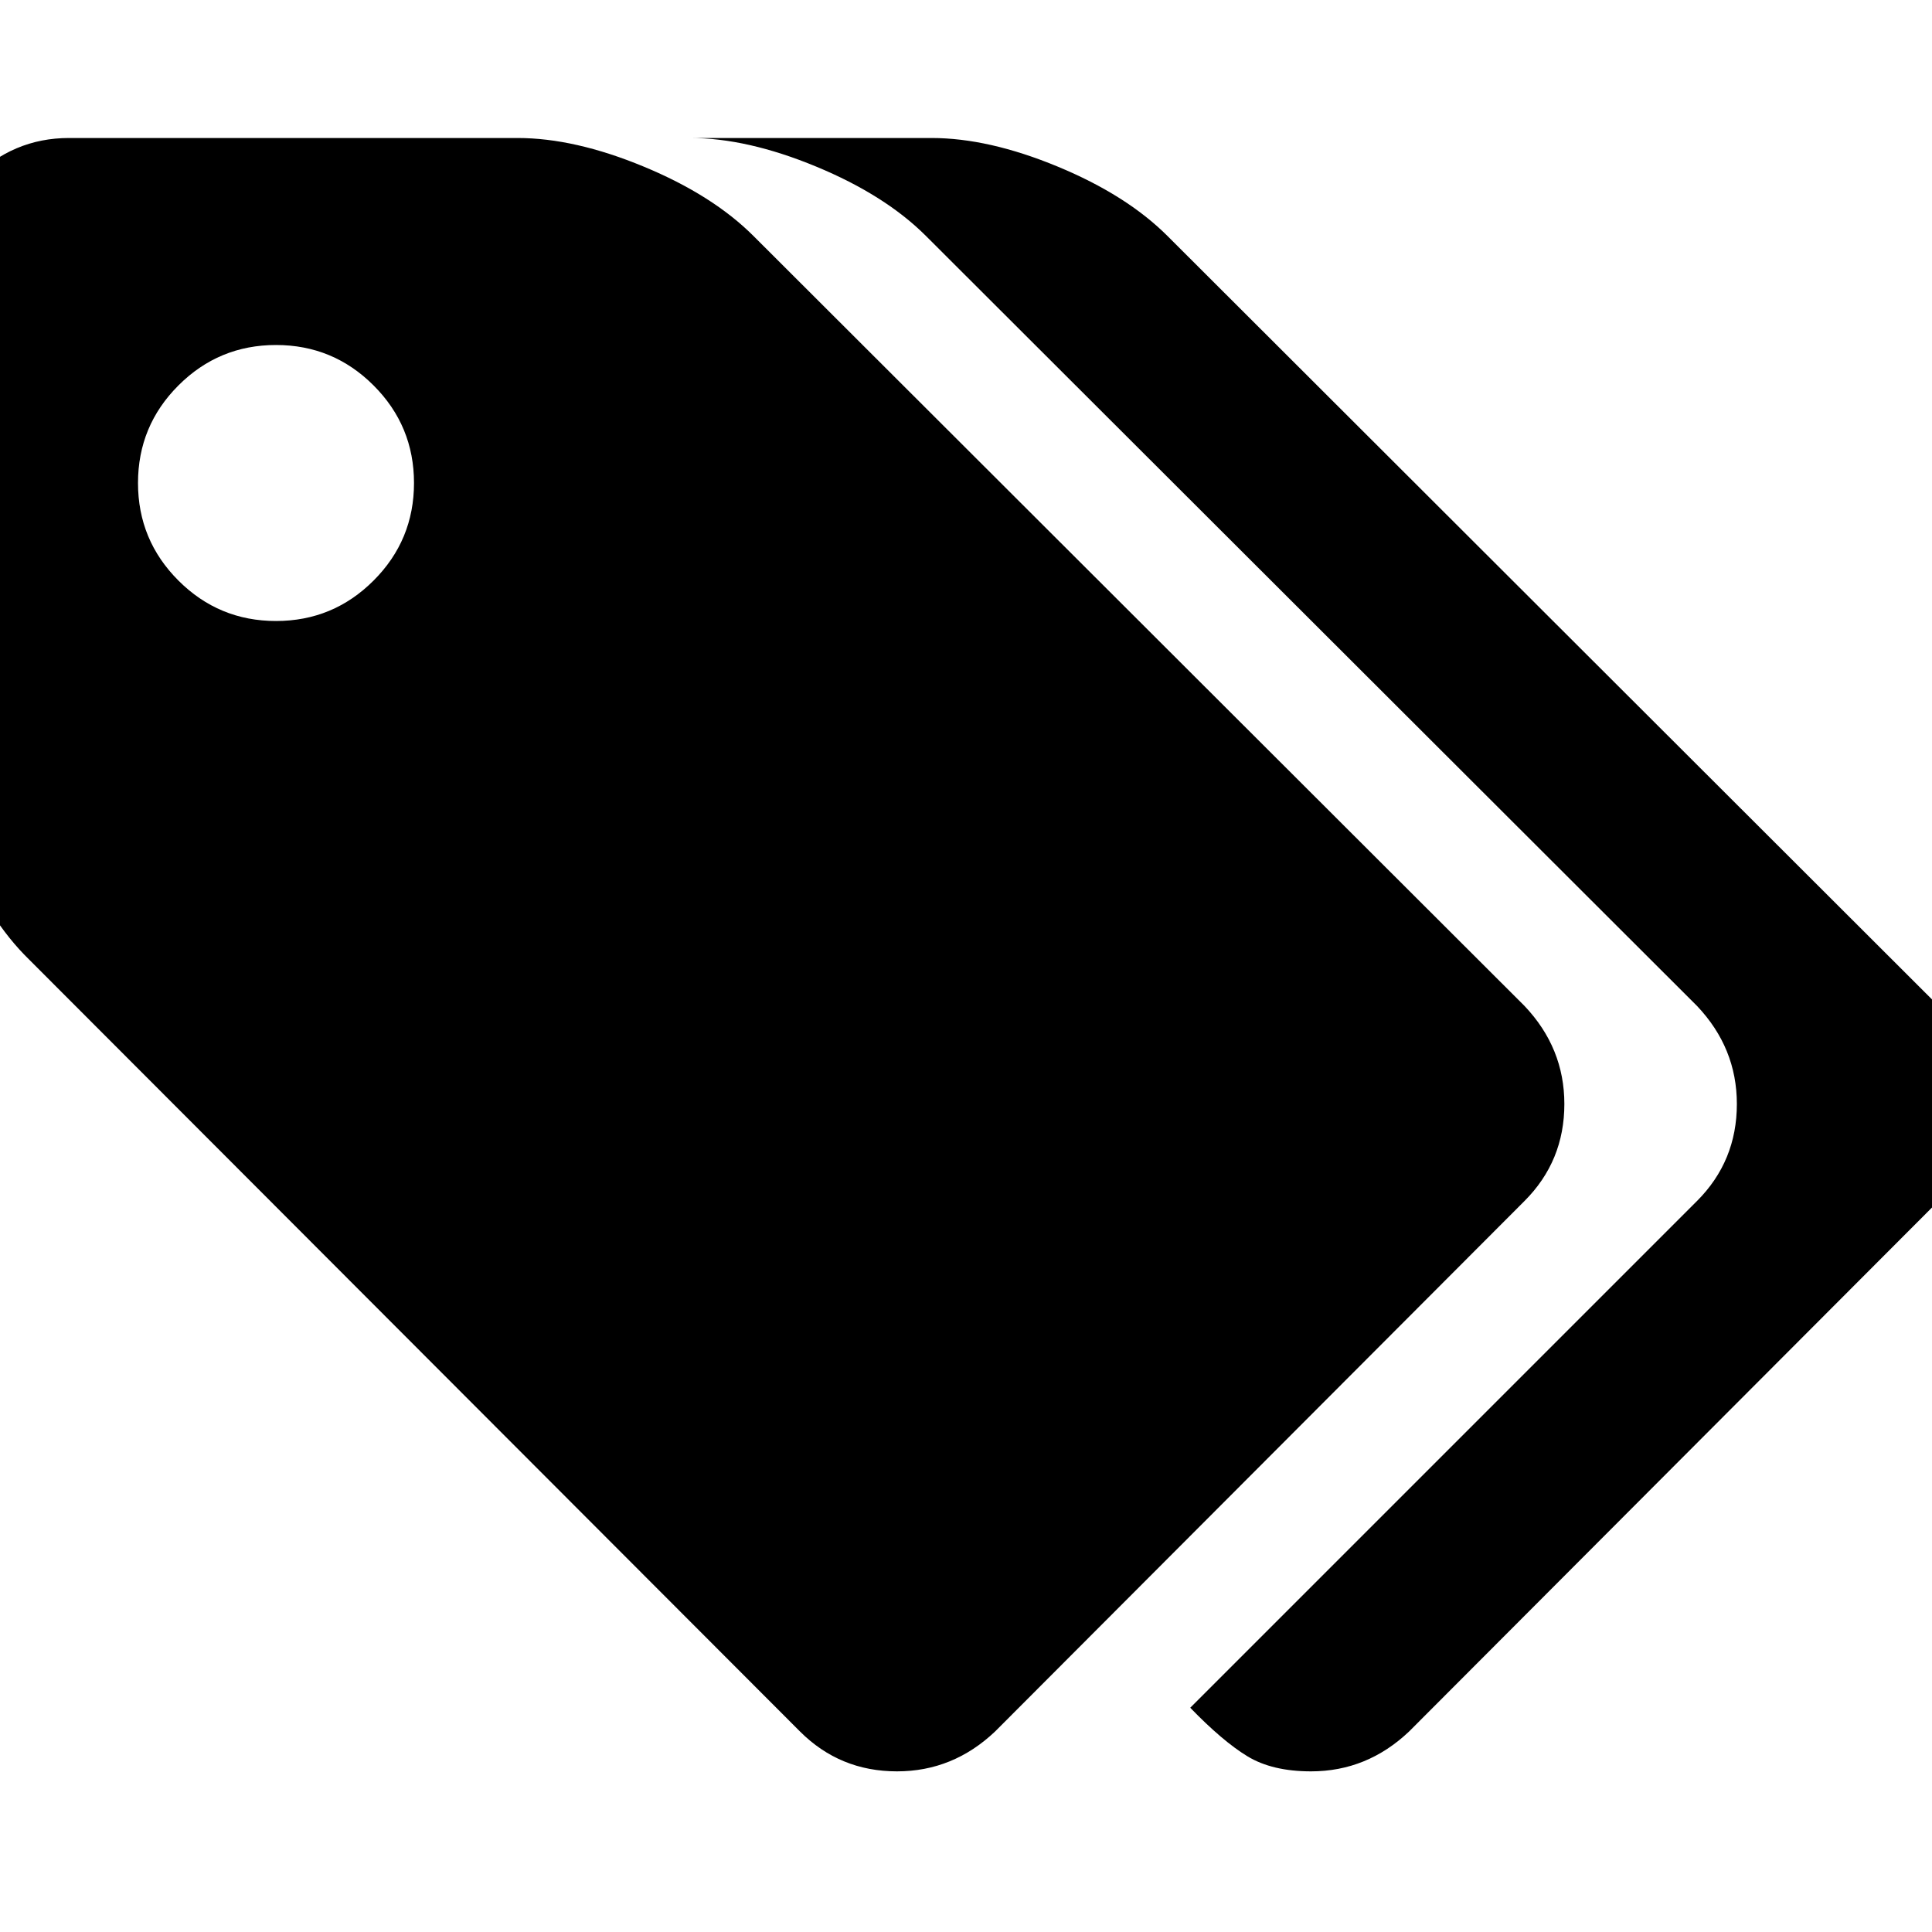
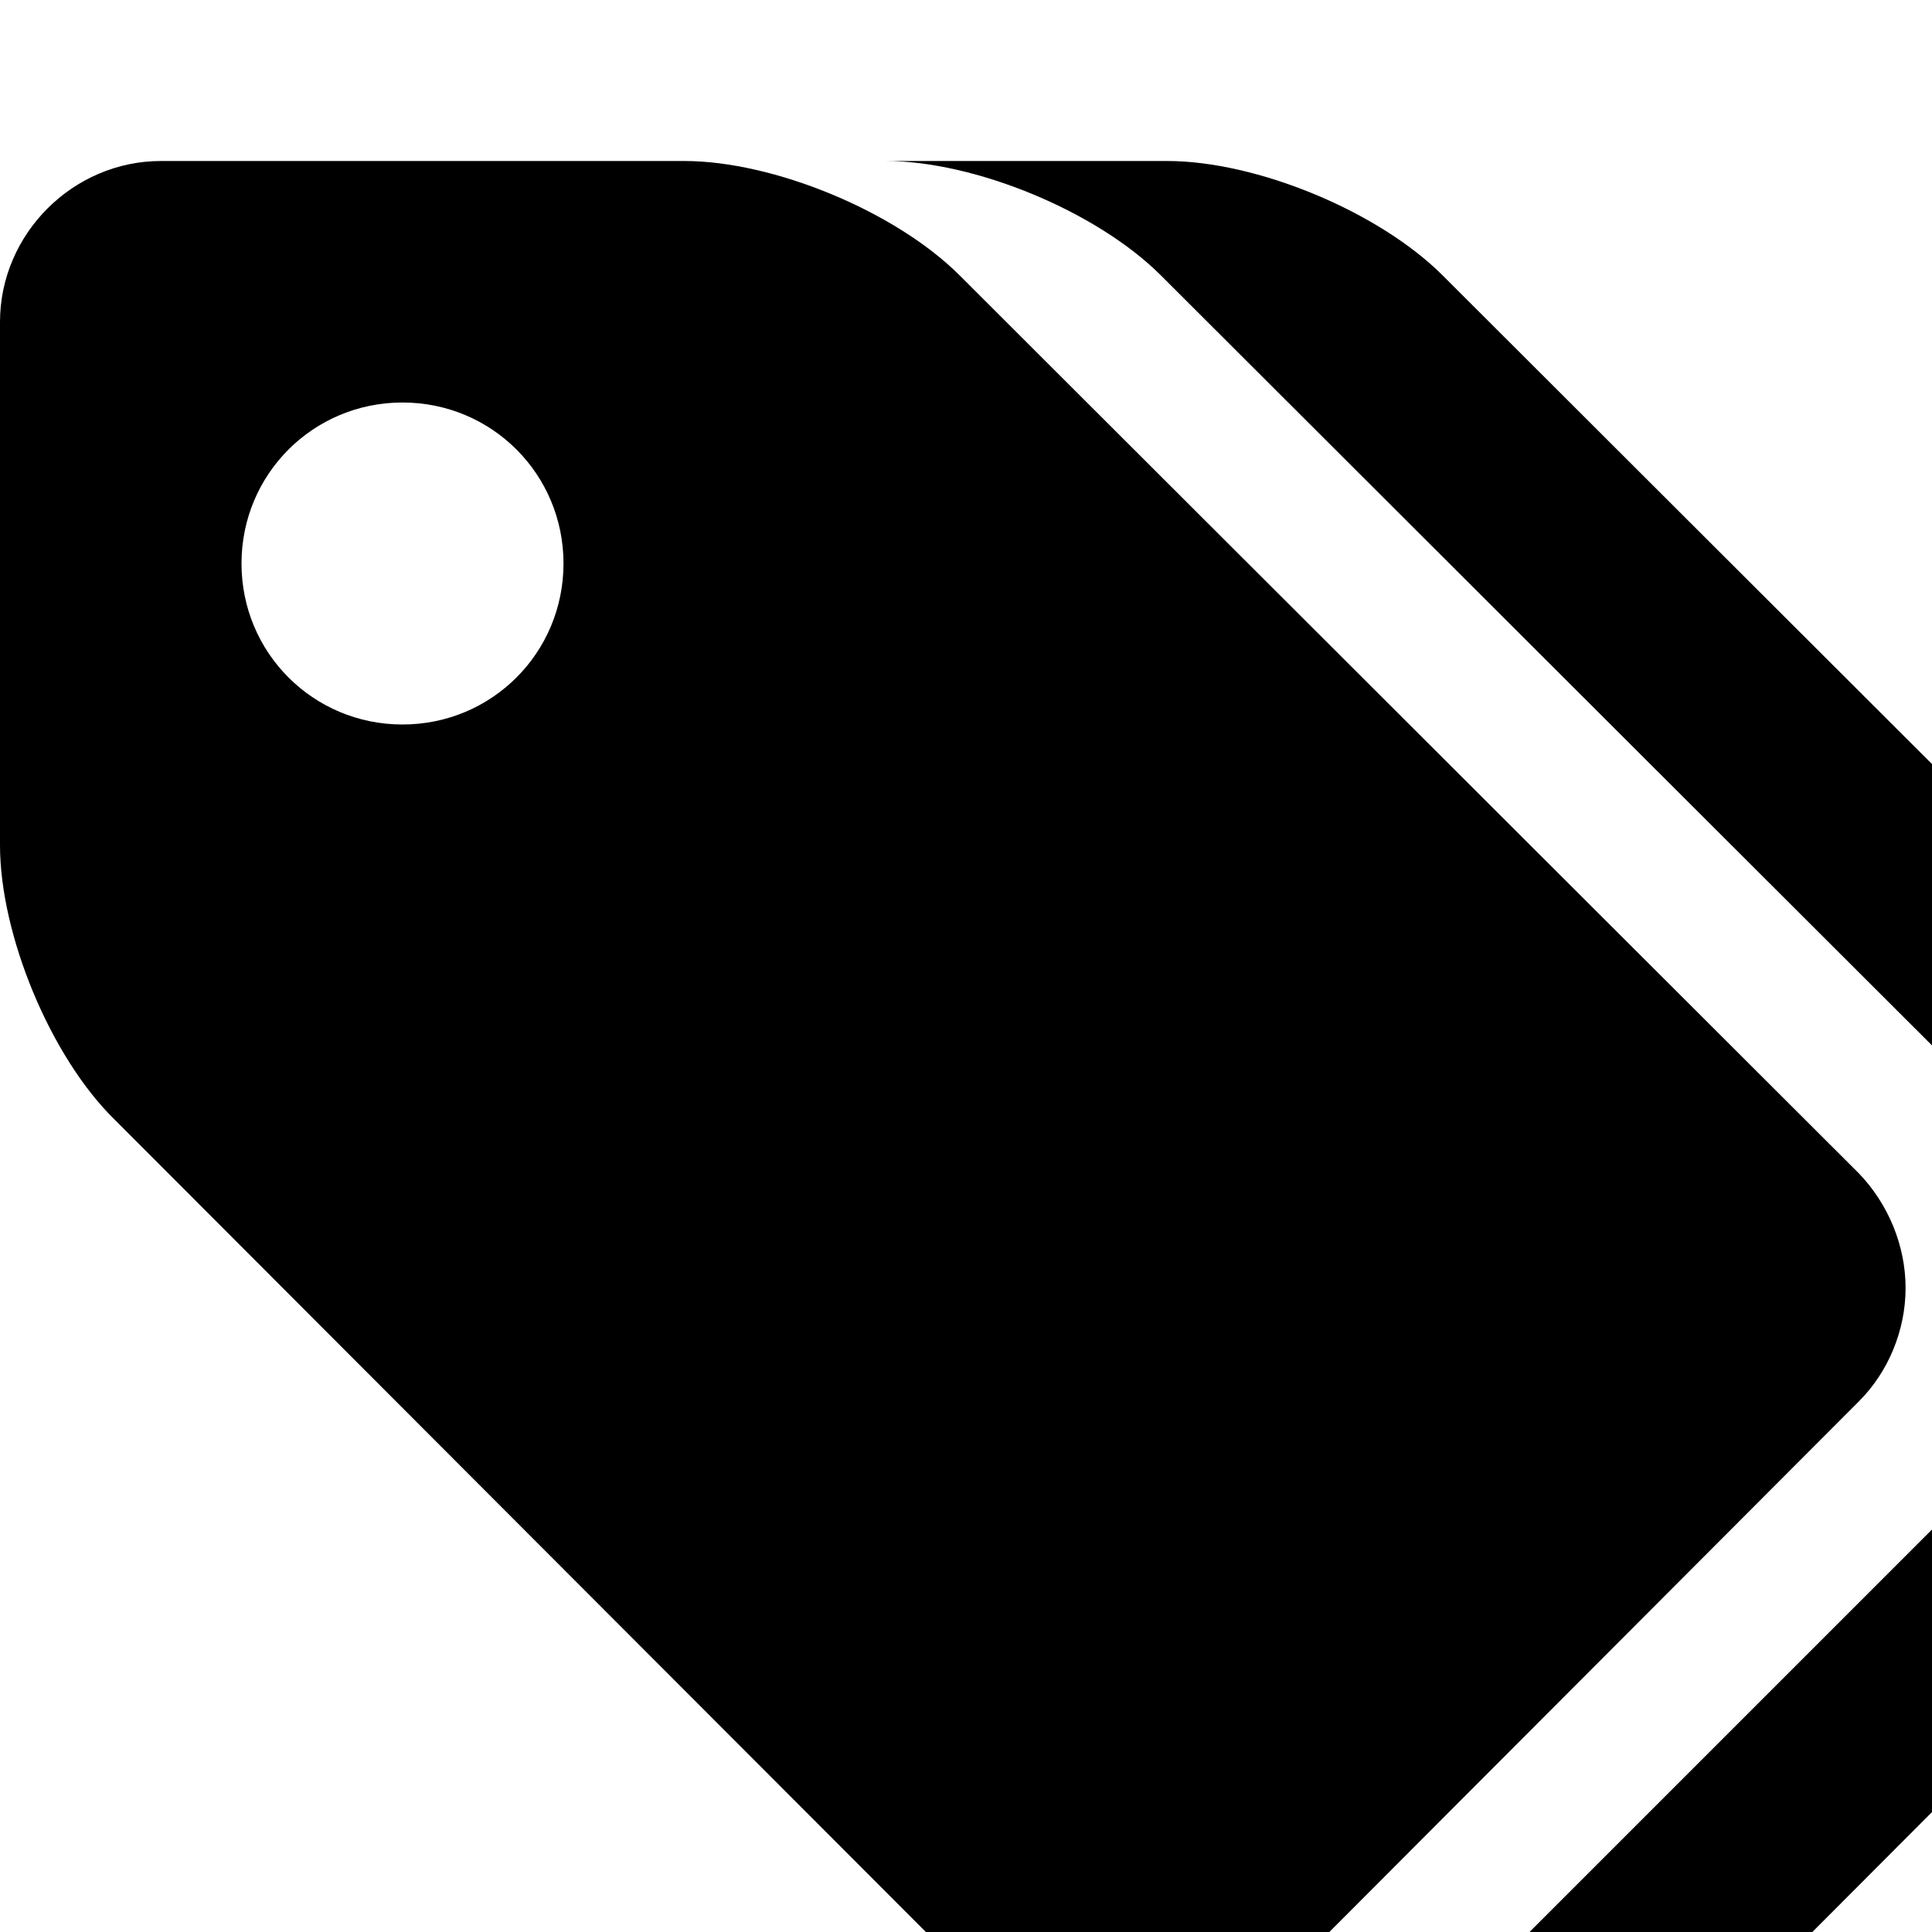
- <svg xmlns="http://www.w3.org/2000/svg" width="1792" height="1792" viewBox="0 0 1792 1792">
-   <path d="M384 448q0-53-37.5-90.5t-90.5-37.5-90.5 37.5-37.5 90.5 37.5 90.5 90.5 37.5 90.5-37.5 37.5-90.5zm1067 576q0 53-37 90l-491 492q-39 37-91 37-53 0-90-37l-715-716q-38-37-64.5-101t-26.5-117v-416q0-52 38-90t90-38h416q53 0 117 26.5t102 64.5l715 714q37 39 37 91zm384 0q0 53-37 90l-491 492q-39 37-91 37-36 0-59-14t-53-45l470-470q37-37 37-90 0-52-37-91l-715-714q-38-38-102-64.5t-117-26.5h224q53 0 117 26.5t102 64.5l715 714q37 39 37 91z" />
+ <svg xmlns="http://www.w3.org/2000/svg" width="1536" height="1536">
+   <path d="M448 448c0-71-57-128-128-128s-128 57-128 128 57 128 128 128 128-57 128-128zm1067 576c0 34-14 67-37 90l-491 492c-24 23-57 37-91 37s-67-14-90-37L91 890C40 840 0 743 0 672V256c0-70 58-128 128-128h416c71 0 168 40 219 91l715 714c23 24 37 57 37 91zm384 0c0 34-14 67-37 90l-491 492c-24 23-57 37-91 37-52 0-78-24-112-59l470-470c23-23 37-56 37-90s-14-67-37-91L923 219c-51-51-148-91-219-91h224c71 0 168 40 219 91l715 714c23 24 37 57 37 91z" />
</svg>
